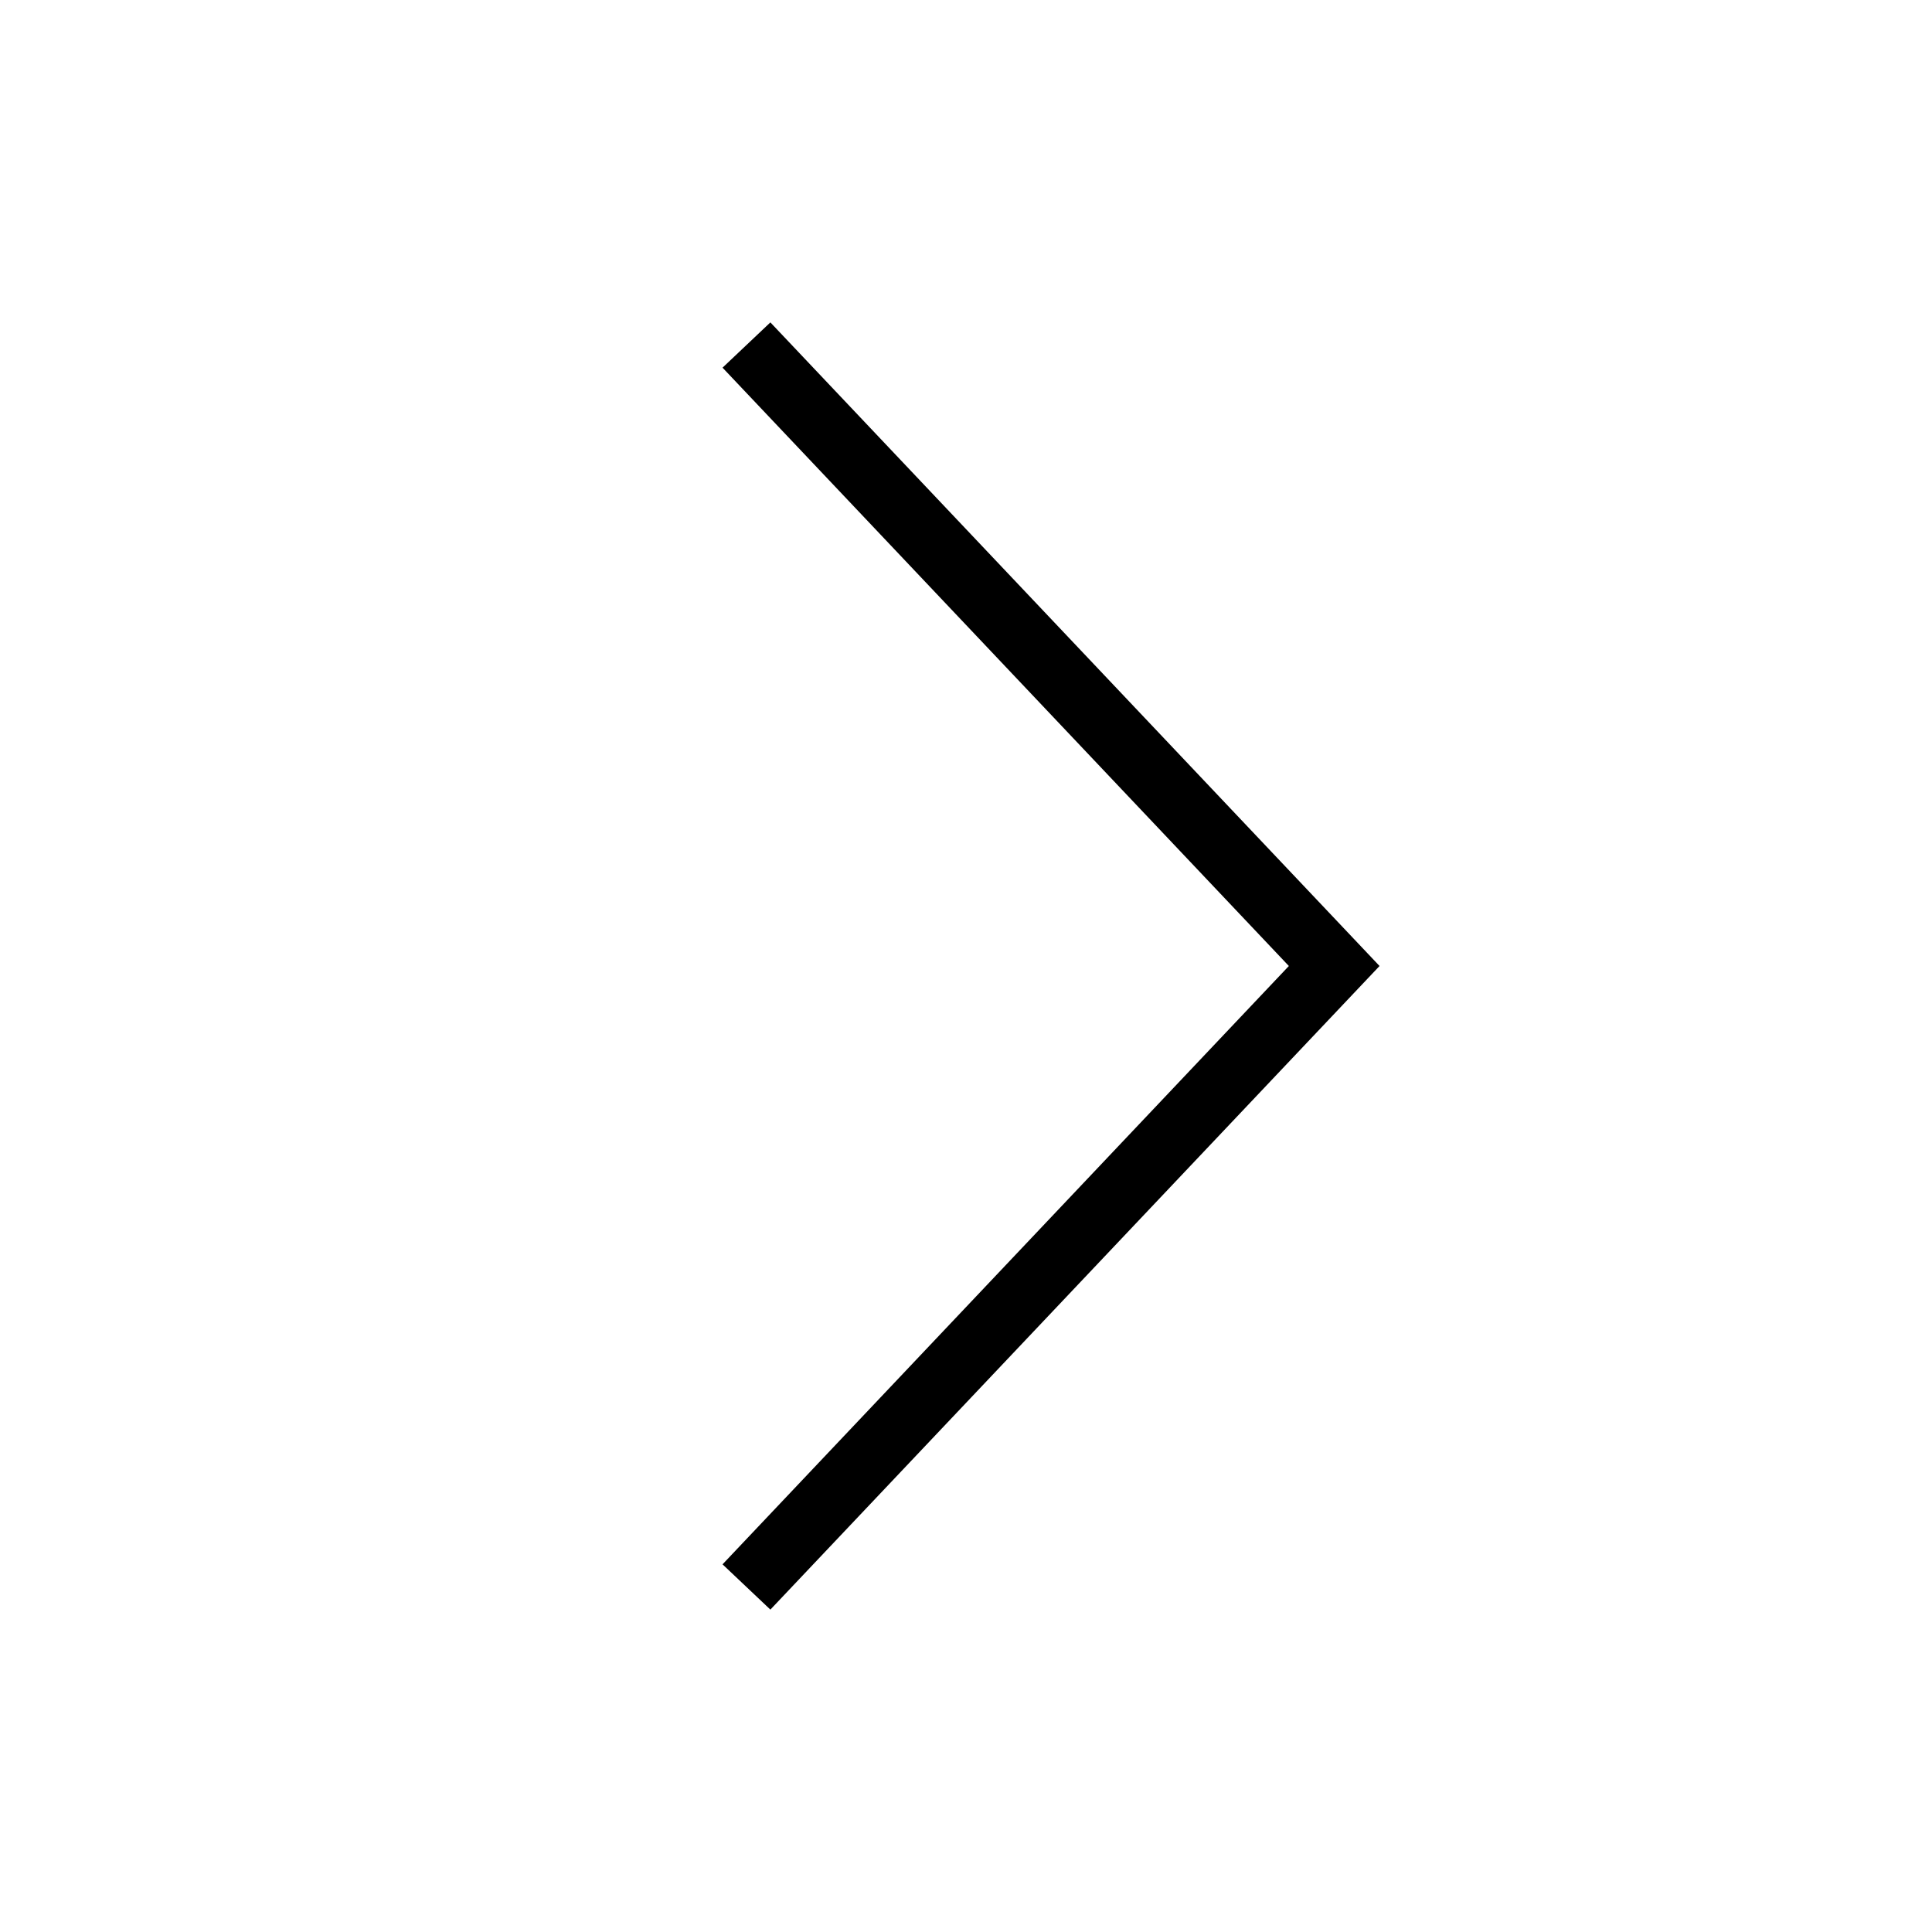
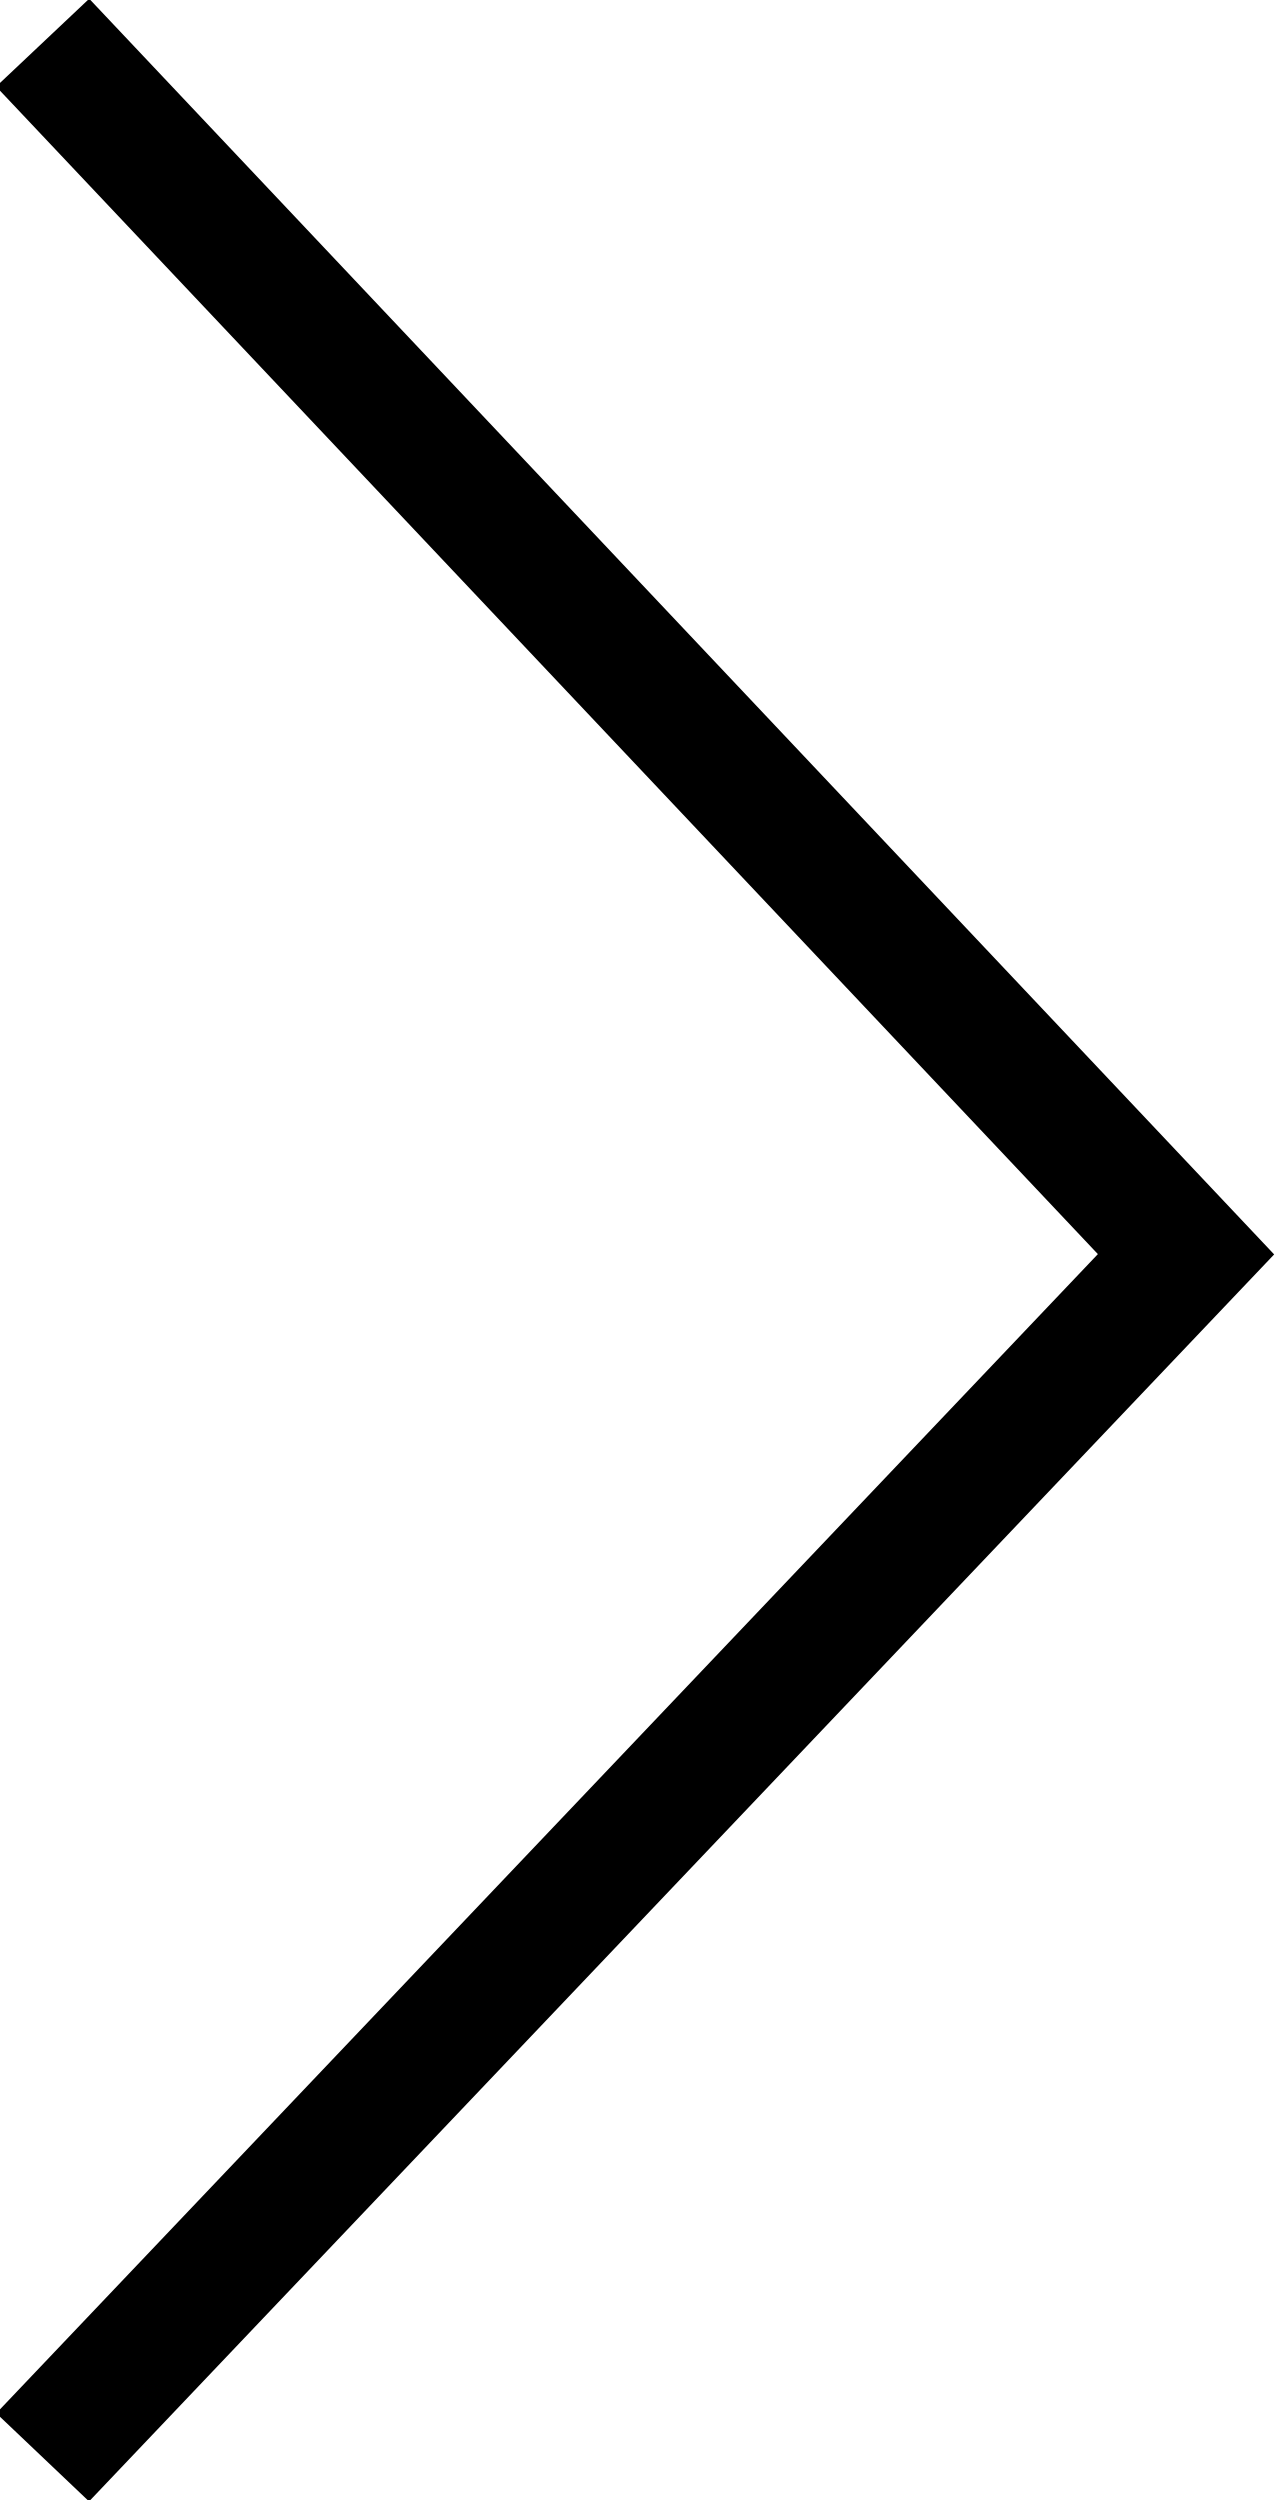
- <svg xmlns="http://www.w3.org/2000/svg" width="44px" height="44px" viewBox="0 0 44 44" version="1.1">
-   <g id="icon/arrow-forward/normal" stroke="none" stroke-width="1" fill="none" fill-rule="evenodd">
-     <rect id="Rectangle" opacity="0.468" x="0" y="0" width="44" height="44" />
-     <polyline id="Path" stroke="#000000" stroke-width="1.5" transform="translate(17, 22) rotate(-45) translate(-17, -22) " points="27 12 26.465 31.465 7 32" />
-   </g>
+ <svg xmlns="http://www.w3.org/2000/svg" version="1.1" id="圖層_1" x="0px" y="0px" viewBox="0 0 15 29.3" style="enable-background:new 0 0 15 29.3;" xml:space="preserve">
+   <style type="text/css">
+ 	.st0{fill:none;stroke:#000000;stroke-width:1.5;}
+ </style>
+   <polyline id="Path" class="st0" points="0.5,0.5 13.9,14.7 0.5,28.8 " />
</svg>
